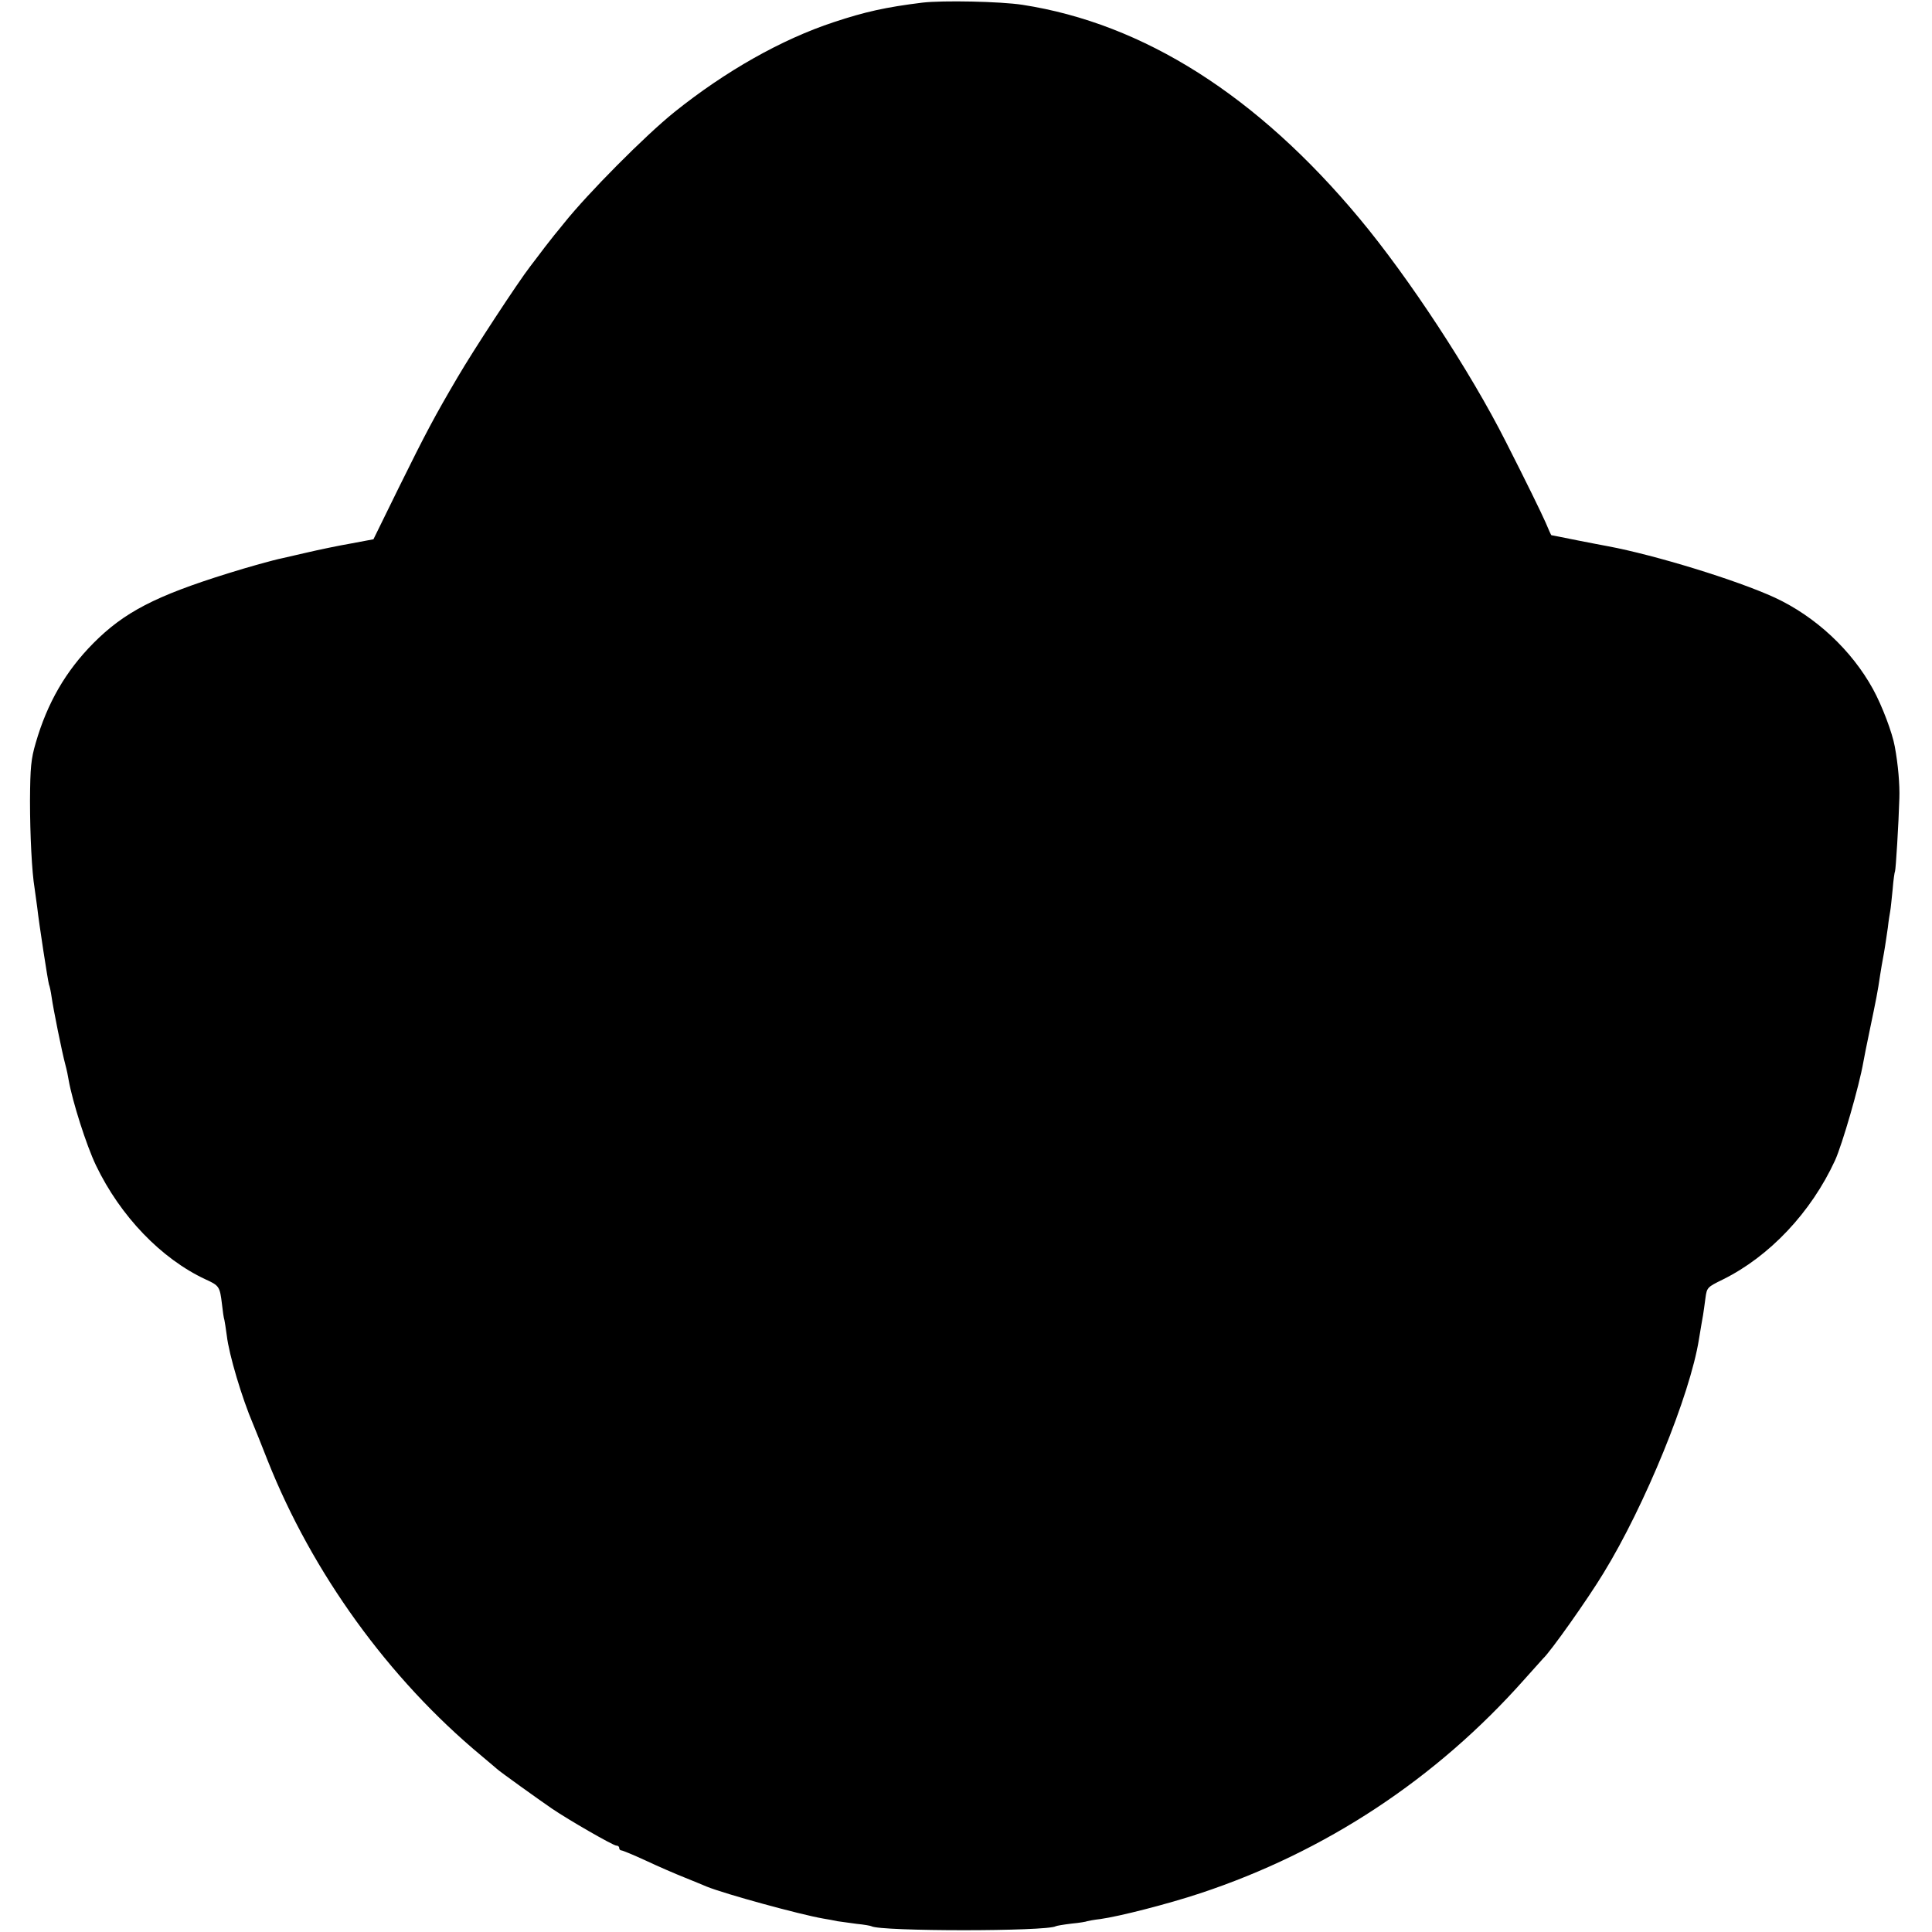
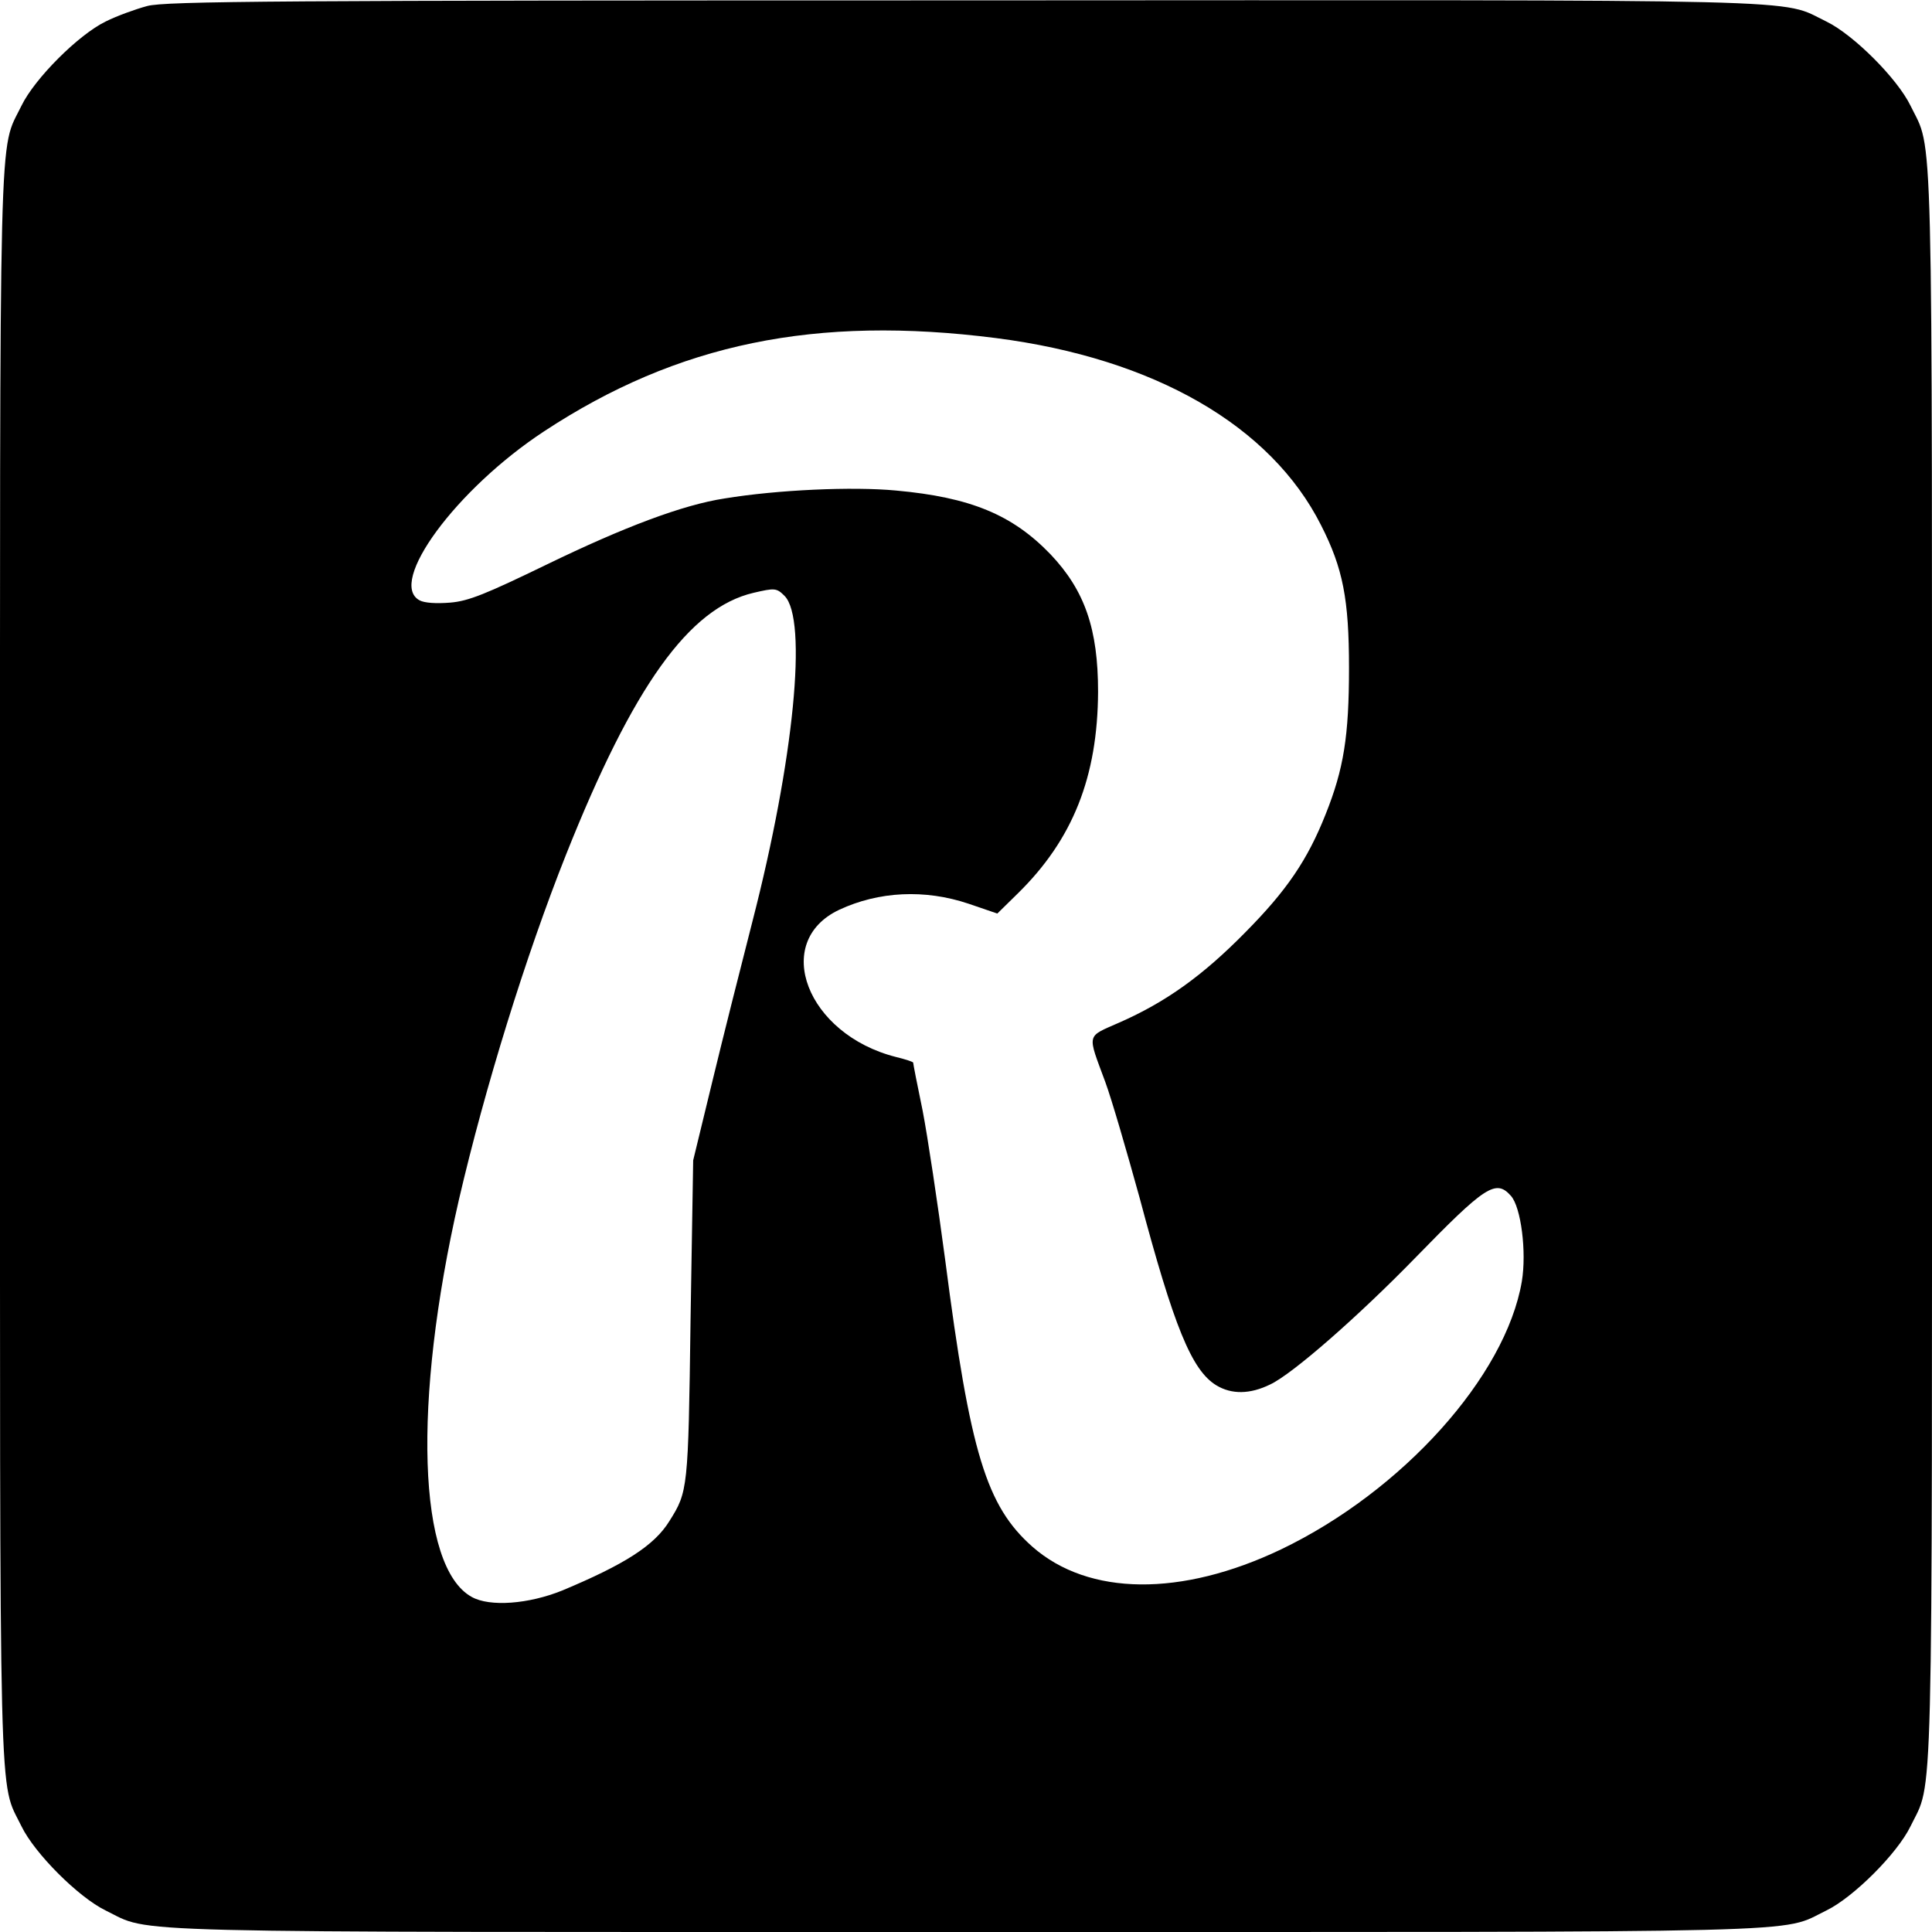
- <svg xmlns="http://www.w3.org/2000/svg" version="1.0" width="805pt" height="805pt" viewBox="0 0 805 805" preserveAspectRatio="xMidYMid meet">
-   <g transform="translate(0,805) scale(0.1,-0.1)" fill="#000000" stroke="none">
-     <path d="M3843 8039 c-153 -19 -238 -38 -368 -81 -219 -72 -453 -205 -665 -375 -123 -99 -362 -340 -460 -463 -14 -17 -32 -40 -40 -49 -8 -10 -26 -33 -40 -51 -14 -19 -41 -54 -60 -79 -52 -67 -238 -351 -304 -464 -94 -160 -132 -231 -244 -458 l-106 -216 -96 -18 c-52 -9 -133 -26 -180 -37 -47 -11 -92 -21 -100 -23 -44 -9 -147 -38 -230 -64 -302 -94 -433 -162 -561 -291 -115 -116 -192 -249 -240 -415 -20 -68 -23 -103 -24 -240 0 -145 8 -300 19 -365 2 -14 7 -50 11 -80 8 -72 44 -304 49 -322 3 -7 8 -30 11 -52 7 -50 43 -229 57 -281 6 -22 12 -51 14 -65 16 -90 73 -270 114 -356 102 -212 272 -389 457 -475 57 -26 59 -30 68 -104 3 -27 7 -57 10 -65 2 -8 6 -37 10 -65 9 -79 63 -260 110 -370 7 -16 34 -84 60 -150 186 -469 505 -910 890 -1230 33 -28 62 -52 65 -55 7 -8 176 -129 230 -166 69 -47 255 -154 268 -154 7 0 12 -4 12 -10 0 -5 4 -10 9 -10 5 0 51 -19 103 -43 51 -24 125 -56 163 -71 39 -16 79 -32 90 -37 77 -31 387 -116 485 -133 19 -3 46 -8 59 -11 13 -2 49 -7 80 -11 31 -3 59 -8 62 -10 38 -22 730 -22 768 0 3 2 33 7 66 11 32 3 62 8 65 10 3 1 28 6 55 9 79 11 279 62 415 107 523 173 984 477 1352 892 40 45 75 84 78 87 29 26 185 246 251 355 172 280 361 742 398 975 7 41 14 86 17 100 2 14 7 46 10 71 6 45 8 46 73 78 194 96 367 279 467 496 30 66 101 311 118 410 3 17 14 73 25 125 29 139 35 169 45 238 2 15 9 54 15 87 6 33 13 83 17 110 3 28 8 58 10 69 2 10 6 51 10 90 3 39 8 73 10 76 3 6 15 198 18 304 2 55 -5 140 -19 215 -10 57 -53 171 -91 240 -89 162 -239 302 -409 381 -159 73 -498 177 -695 214 -14 2 -72 14 -130 25 -58 12 -106 21 -106 21 -1 0 -12 24 -24 53 -19 43 -82 172 -166 337 -148 293 -404 683 -609 929 -426 512 -900 813 -1405 891 -91 14 -332 19 -417 9z" />
+ <svg xmlns="http://www.w3.org/2000/svg" version="1.0" width="512pt" height="512pt" viewBox="0 0 512 512" preserveAspectRatio="xMidYMid meet">
+   <g transform="translate(0,512) scale(0.1,-0.1)" fill="#000000" stroke="none">
+     <path d="M390 5104 c-30 -8 -80 -26 -110 -41 -72 -35 -188 -151 -223 -223 -61 -126 -57 23 -57 -2280 0 -2303 -4 -2154 57 -2280 35 -72 151 -188 223 -223 126 -61 -23 -57 2280 -57 2303 0 2154 -4 2280 57 72 35 188 151 223 223 61 126 57 -23 57 2280 0 2303 4 2154 -57 2280 -35 72 -151 188 -223 223 -127 61 23 57 -2285 56 -1816 0 -2118 -2 -2165 -15z m2250 -880 c419 -54 728 -232 861 -496 58 -114 74 -196 74 -378 0 -181 -14 -268 -62 -388 -48 -121 -103 -202 -213 -313 -113 -115 -211 -185 -334 -239 -88 -39 -85 -27 -37 -157 17 -46 57 -184 91 -307 91 -342 138 -457 203 -497 41 -25 90 -24 143 2 60 28 236 183 384 335 186 191 214 210 254 165 27 -30 42 -149 29 -227 -43 -252 -317 -556 -638 -710 -264 -126 -510 -124 -659 7 -122 108 -165 248 -231 759 -20 151 -47 330 -60 397 -14 67 -25 124 -25 127 0 2 -21 9 -46 15 -236 60 -330 305 -150 390 105 49 227 55 343 16 l76 -26 54 53 c146 143 212 309 213 535 0 166 -35 268 -126 364 -101 105 -212 151 -409 169 -116 11 -315 2 -455 -21 -111 -17 -267 -76 -471 -175 -161 -78 -207 -97 -256 -101 -37 -3 -68 -1 -81 6 -86 46 97 295 330 448 354 233 720 308 1198 247z m-561 -683 c62 -62 25 -436 -85 -863 -30 -117 -78 -307 -106 -423 l-51 -210 -7 -425 c-6 -448 -7 -453 -56 -531 -40 -65 -119 -115 -284 -184 -89 -36 -192 -44 -240 -17 -143 79 -157 515 -34 1052 69 297 177 646 284 915 178 447 326 654 497 694 56 13 61 13 82 -8z" />
  </g>
</svg>
